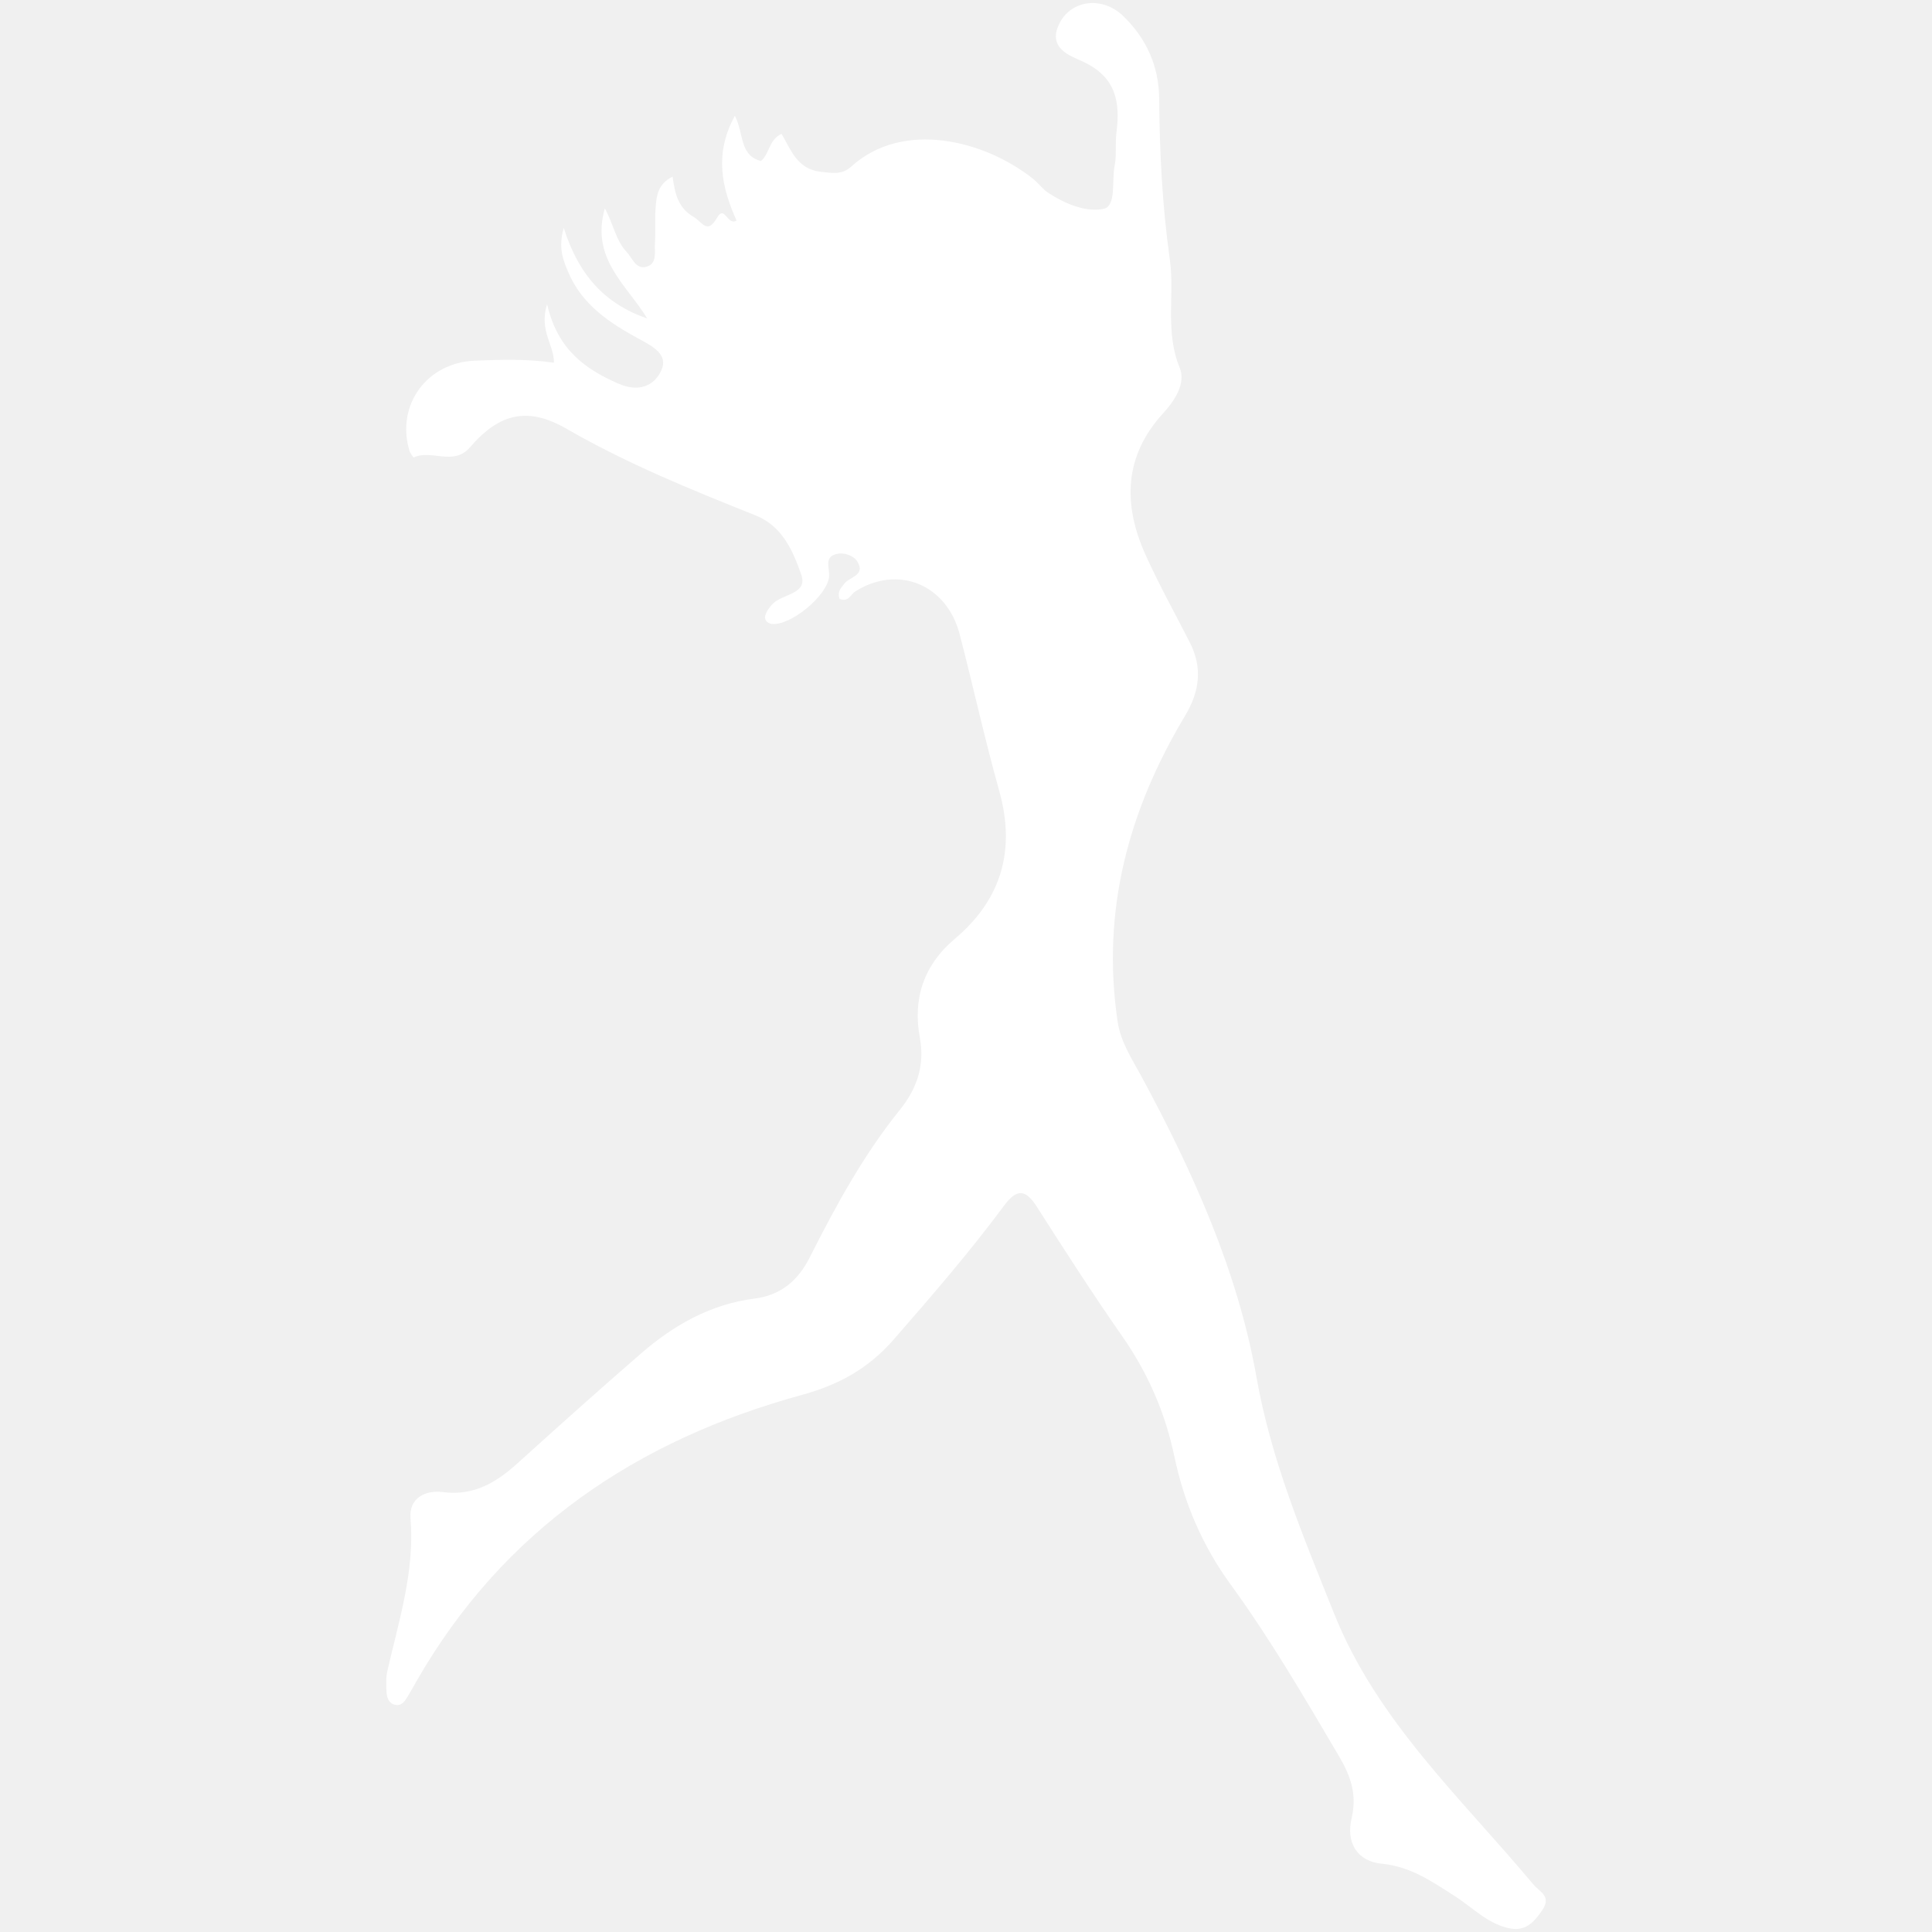
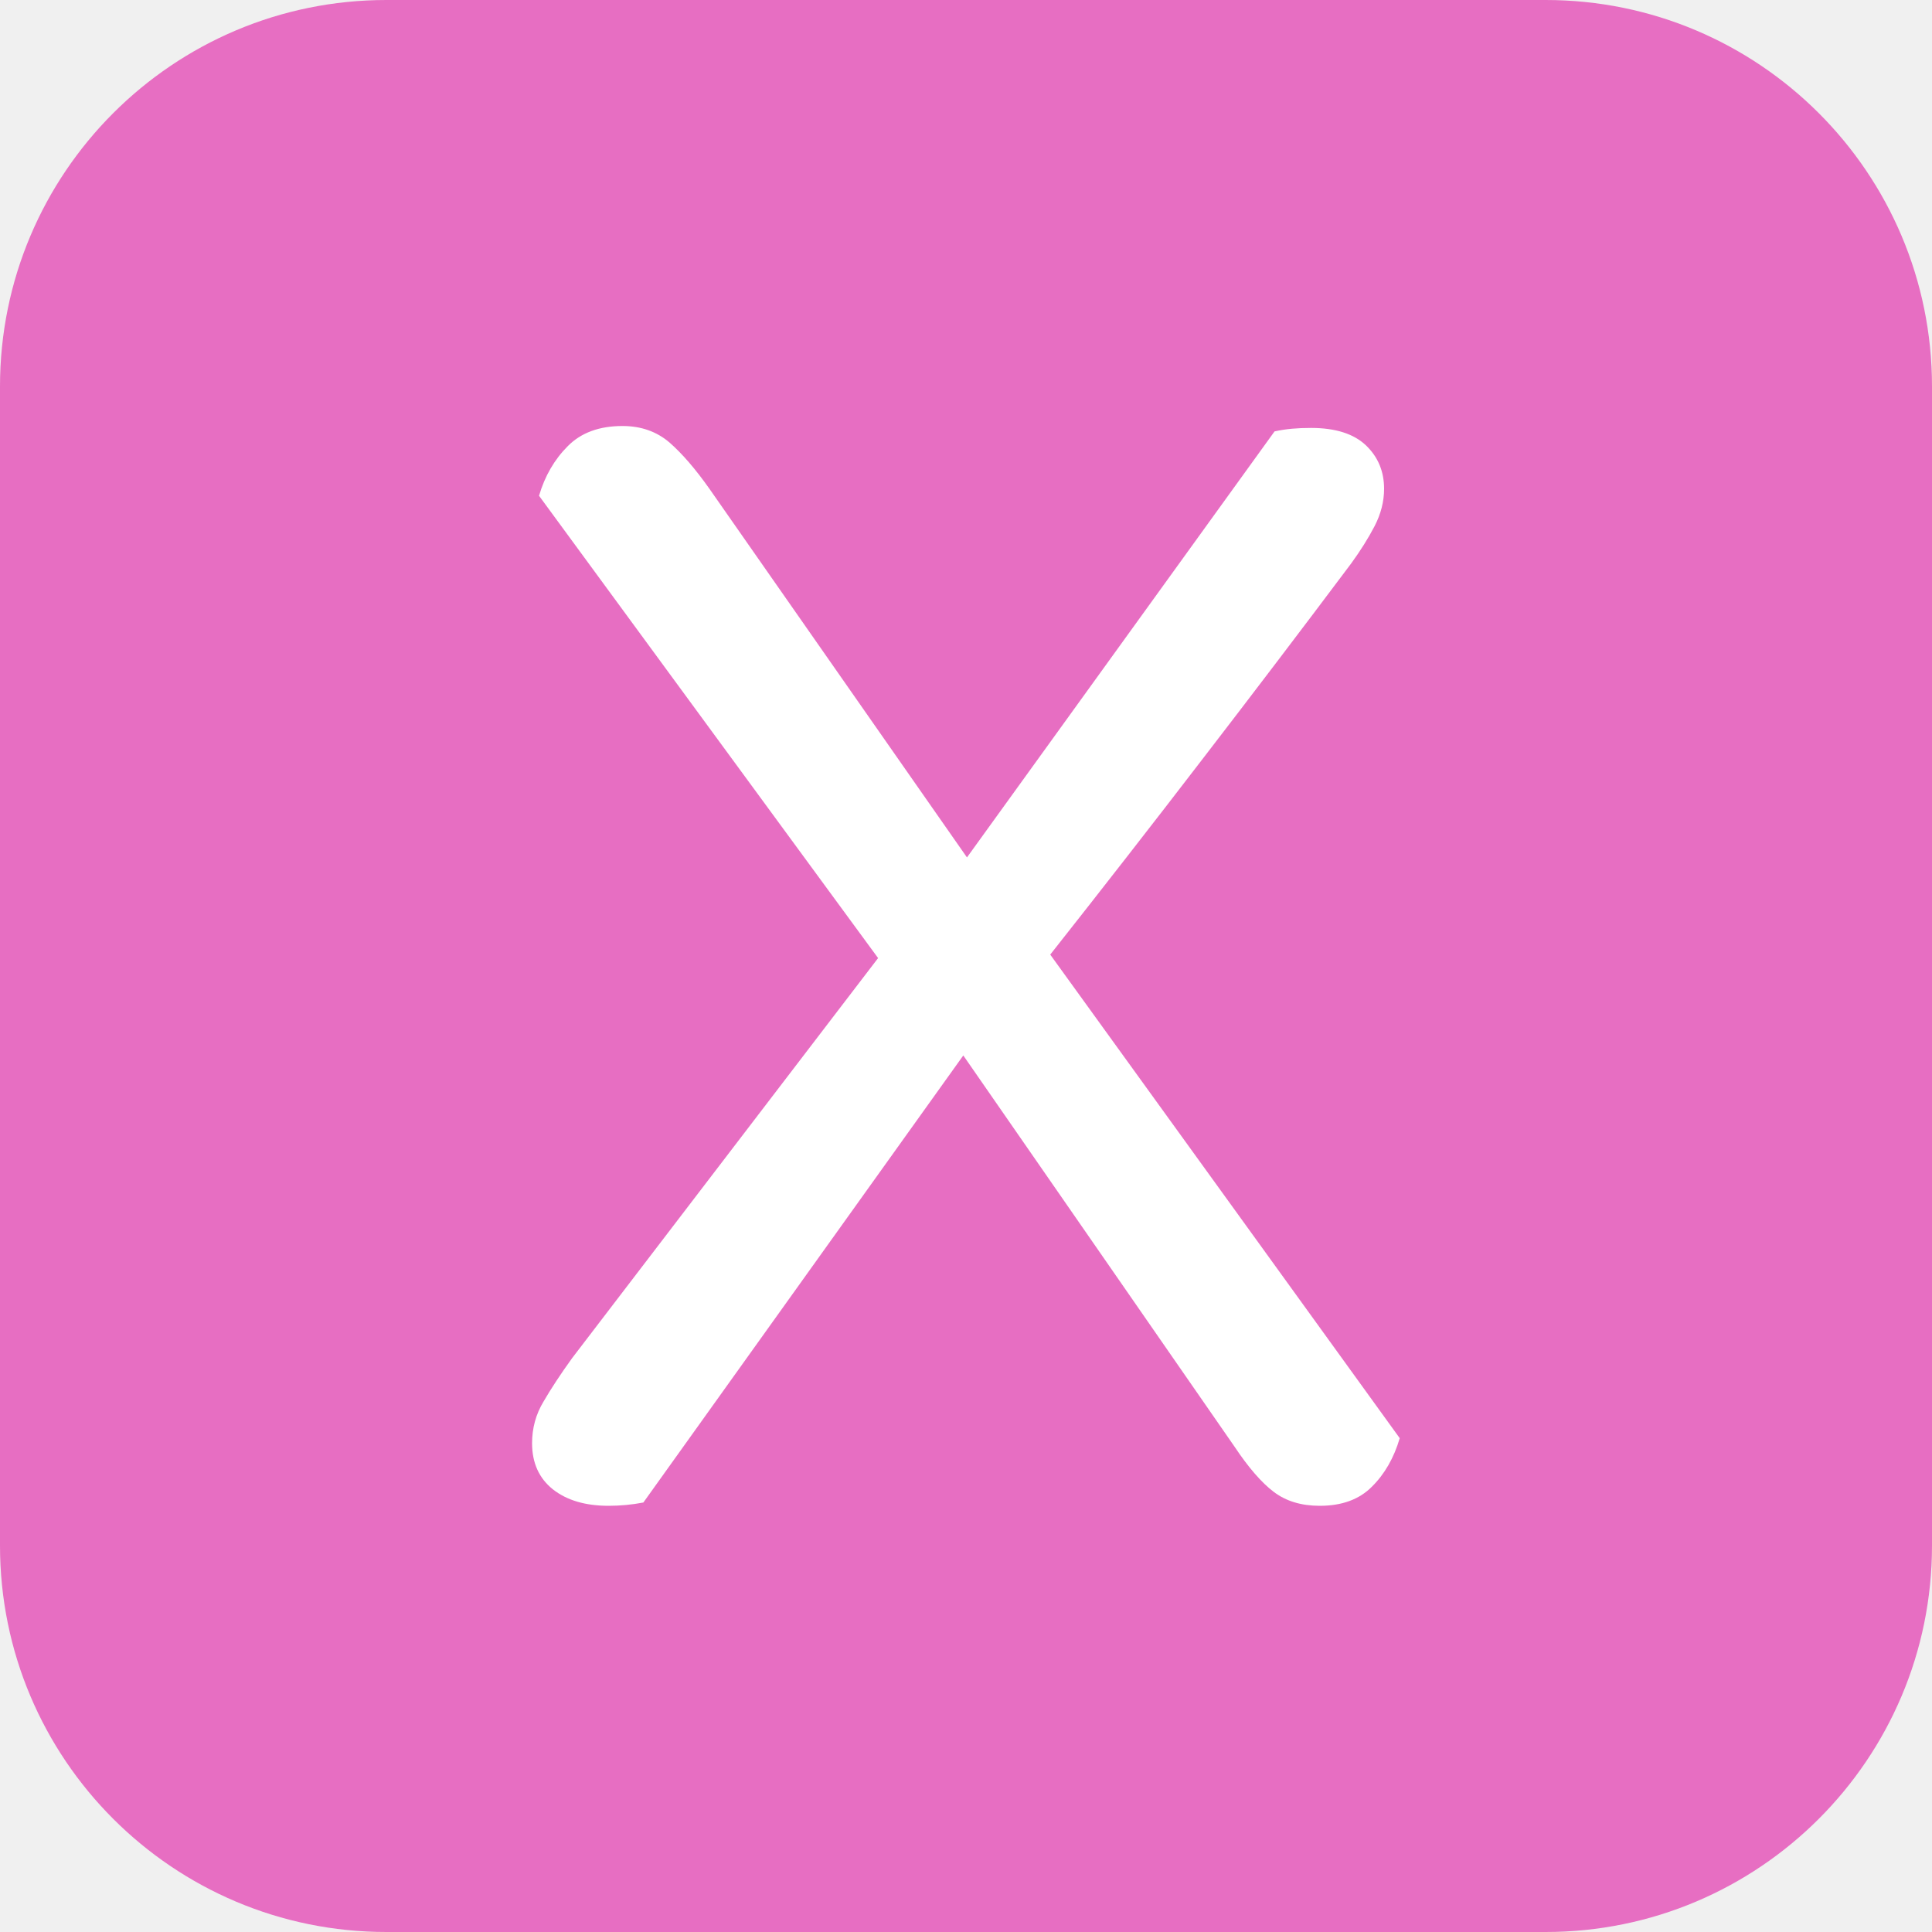
- <svg xmlns="http://www.w3.org/2000/svg" t="1696655935281" class="icon" viewBox="0 0 1024 1024" version="1.1" p-id="11229" width="1024" height="1024">
-   <path d="M445.002 317.443c-1.371-4.069 0.844-5.756 2.352-7.896 2.697-3.796 11.429-4.49 7.233-11.634-2.027-3.496-7.182-5.305-11.347-4.249-6.699 1.687-3.406 7.564-3.813 11.935-0.897 10.217-20.698 26.401-30.508 25.075-2.509-0.391-3.933-2.411-3.3-4.46 0.738-2.352 2.328-4.612 4.107-6.33 5.184-5.124 18.52-5.063 14.987-15.22-4.378-12.508-9.916-25.799-24.323-31.525-34.185-13.623-68.165-27.456-100.203-45.932-20.479-11.784-35.564-8.198-51.093 9.886-8.726 10.127-20.366 0.934-29.829 5.365-0.195 0.03-1.915-2.321-2.328-3.768-7.067-24.262 9.509-46.625 34.863-47.528 13.69-0.542 27.373-0.995 41.78 1.085 0.241-9.493-8.024-16.727-3.616-31.073 5.493 24.111 20.178 34.478 37.884 42.194 10.382 4.521 18.822 1.507 22.725-7.173 3.699-8.228-4.566-12.598-11.22-16.214-16.003-8.619-31.012-18.384-38.351-36.166-2.54-6.179-5.229-12.418-2.2-22.996 7.844 24.773 21.602 40.205 44.207 47.951-10.638-17.602-30.154-31.646-22.424-58.319 4.649 8.5 5.802 17.029 11.415 22.906 3.142 3.285 4.867 9.553 10.579 8.046 5.87-1.597 4.279-7.776 4.543-12.266 0.414-6.33-0.113-12.689 0.361-19.017 0.459-6.239 1.138-12.658 8.997-16.485 1.273 8.559 2.584 16.245 10.963 21.217 5.07 3.014 7.376 9.674 12.695 0.422 3.97-6.902 5.35 4.611 10.255 1.628-7.896-17.481-11.919-35.413-0.905-55.516 4.875 9.163 2.29 21.068 13.834 23.931 4.589-3.737 4.024-11.091 10.902-14.375 5.063 8.528 8.213 18.777 20.969 20.133 6.179 0.632 11.009 1.687 15.943-2.742 27.365-24.864 70.451-14.105 96.257 6.329 2.908 2.26 5.114 5.485 8.143 7.504 8.967 5.908 20.246 10.519 29.454 8.5 6.796-1.477 4.158-14.798 5.787-22.815 1.144-5.606 0.218-11.633 0.949-17.42 2.088-16.335-0.106-29.475-17.631-37.733-6.261-2.924-19.869-7.023-12.161-21.037 6.405-11.664 22.37-13.743 33.319-3.224 12.334 11.874 18.972 26.522 19.131 43.821 0.233 28.482 1.627 56.842 5.644 85.203 2.644 18.806-2.652 38.276 5.198 57.354 3.39 8.198-2.314 17.209-8.732 24.231-20.758 22.664-21.353 48.222-9.42 74.834 7.121 15.853 15.65 31.103 23.546 46.625 6.887 13.532 5.184 26.07-2.584 38.999-29.943 49.94-44.387 103.406-35.667 161.965 1.627 10.94 7.519 19.621 12.507 28.843 27.268 50.452 51.16 103.436 61.008 159.222 7.896 44.756 24.819 84.659 41.176 125.588 22.755 56.962 67.367 97.861 105.547 143.55 3.541 4.25 9.96 6.208 4.716 13.924-4.604 6.721-9.17 11.363-17.964 9.313-11.271-2.622-19.054-11.061-28.337-16.967-12.01-7.686-23.372-15.642-38.554-17.119-13.434-1.296-19.085-11.452-16.087-24.111 2.953-12.508-0.467-22.362-6.683-32.882-18.233-30.982-36.324-61.995-57.498-91.108-14.805-20.344-24.539-42.948-29.739-67.661-4.785-22.997-13.923-44.094-27.472-63.563-15.718-22.485-30.585-45.63-45.366-68.776-5.968-9.373-10.556-9.947-17.405-0.753-18.257 24.624-38.291 47.77-58.432 70.885-13.397 15.371-28.933 24.051-48.87 29.506-87.432 23.93-158.152 71.458-204.174 151.718-1.575 2.772-3.074 5.545-4.74 8.227-1.386 2.26-2.961 4.761-6.027 4.371-3.851-0.512-4.935-3.736-5.109-6.963-0.204-3.646-0.368-7.504 0.43-11.03 6.103-26.671 14.603-52.863 12.282-81.012-0.867-10.7 7.873-15.01 17.194-13.834 16.471 2.169 28.398-5.184 39.738-15.461 21.556-19.5 43.196-38.878 65.129-57.897 17.442-15.159 36.972-26.25 60.443-29.234 13.698-1.749 22.875-9.464 29.083-21.761 13.803-27.365 28.414-54.189 47.801-78.27 8.725-10.85 13.366-23.116 10.563-38.246-3.805-20.464 1.937-38.396 18.657-52.471 24.646-20.826 32.212-46.926 23.426-78.331-7.677-27.426-13.803-55.304-20.939-82.911-6.886-26.643-32.904-37.1-55.478-22.694C450.841 315.062 449.756 319.342 445.002 317.443z" fill="#ffffff" p-id="11230" />
+ <svg xmlns="http://www.w3.org/2000/svg" width="256" height="256" viewBox="0 0 100 100">
+   <rect width="100" height="100" rx="20" fill="#e76ec2" />
+   <path fill="#fff" d="M63.90 74.88L49.86 54.63L33.30 77.77Q32.41 77.94 31.50 77.94L31.50 77.94Q29.70 77.94 28.62 77.09Q27.54 76.23 27.54 74.70L27.54 74.70Q27.54 73.53 28.13 72.55Q28.71 71.55 29.61 70.30L29.61 70.30L45.45 49.59L27.90 25.66Q28.35 24.13 29.39 23.09Q30.42 22.05 32.22 22.05L32.22 22.05Q33.66 22.05 34.66 22.91Q35.64 23.77 36.72 25.30L36.72 25.30L50.05 44.38L65.97 22.33Q66.42 22.23 66.88 22.19Q67.32 22.15 67.86 22.15L67.86 22.15Q69.75 22.15 70.70 23.05Q71.64 23.95 71.64 25.30L71.64 25.30Q71.64 26.28 71.15 27.23Q70.66 28.17 69.94 29.16L69.94 29.16Q66.16 34.20 62.28 39.24Q58.41 44.28 54.36 49.41L54.36 49.41L72.45 74.44Q72.00 75.97 71.01 76.95Q70.03 77.94 68.31 77.94L68.31 77.94Q66.88 77.94 65.93 77.22Q64.98 76.50 63.90 74.88L63.90 74.88Z" />
</svg>
